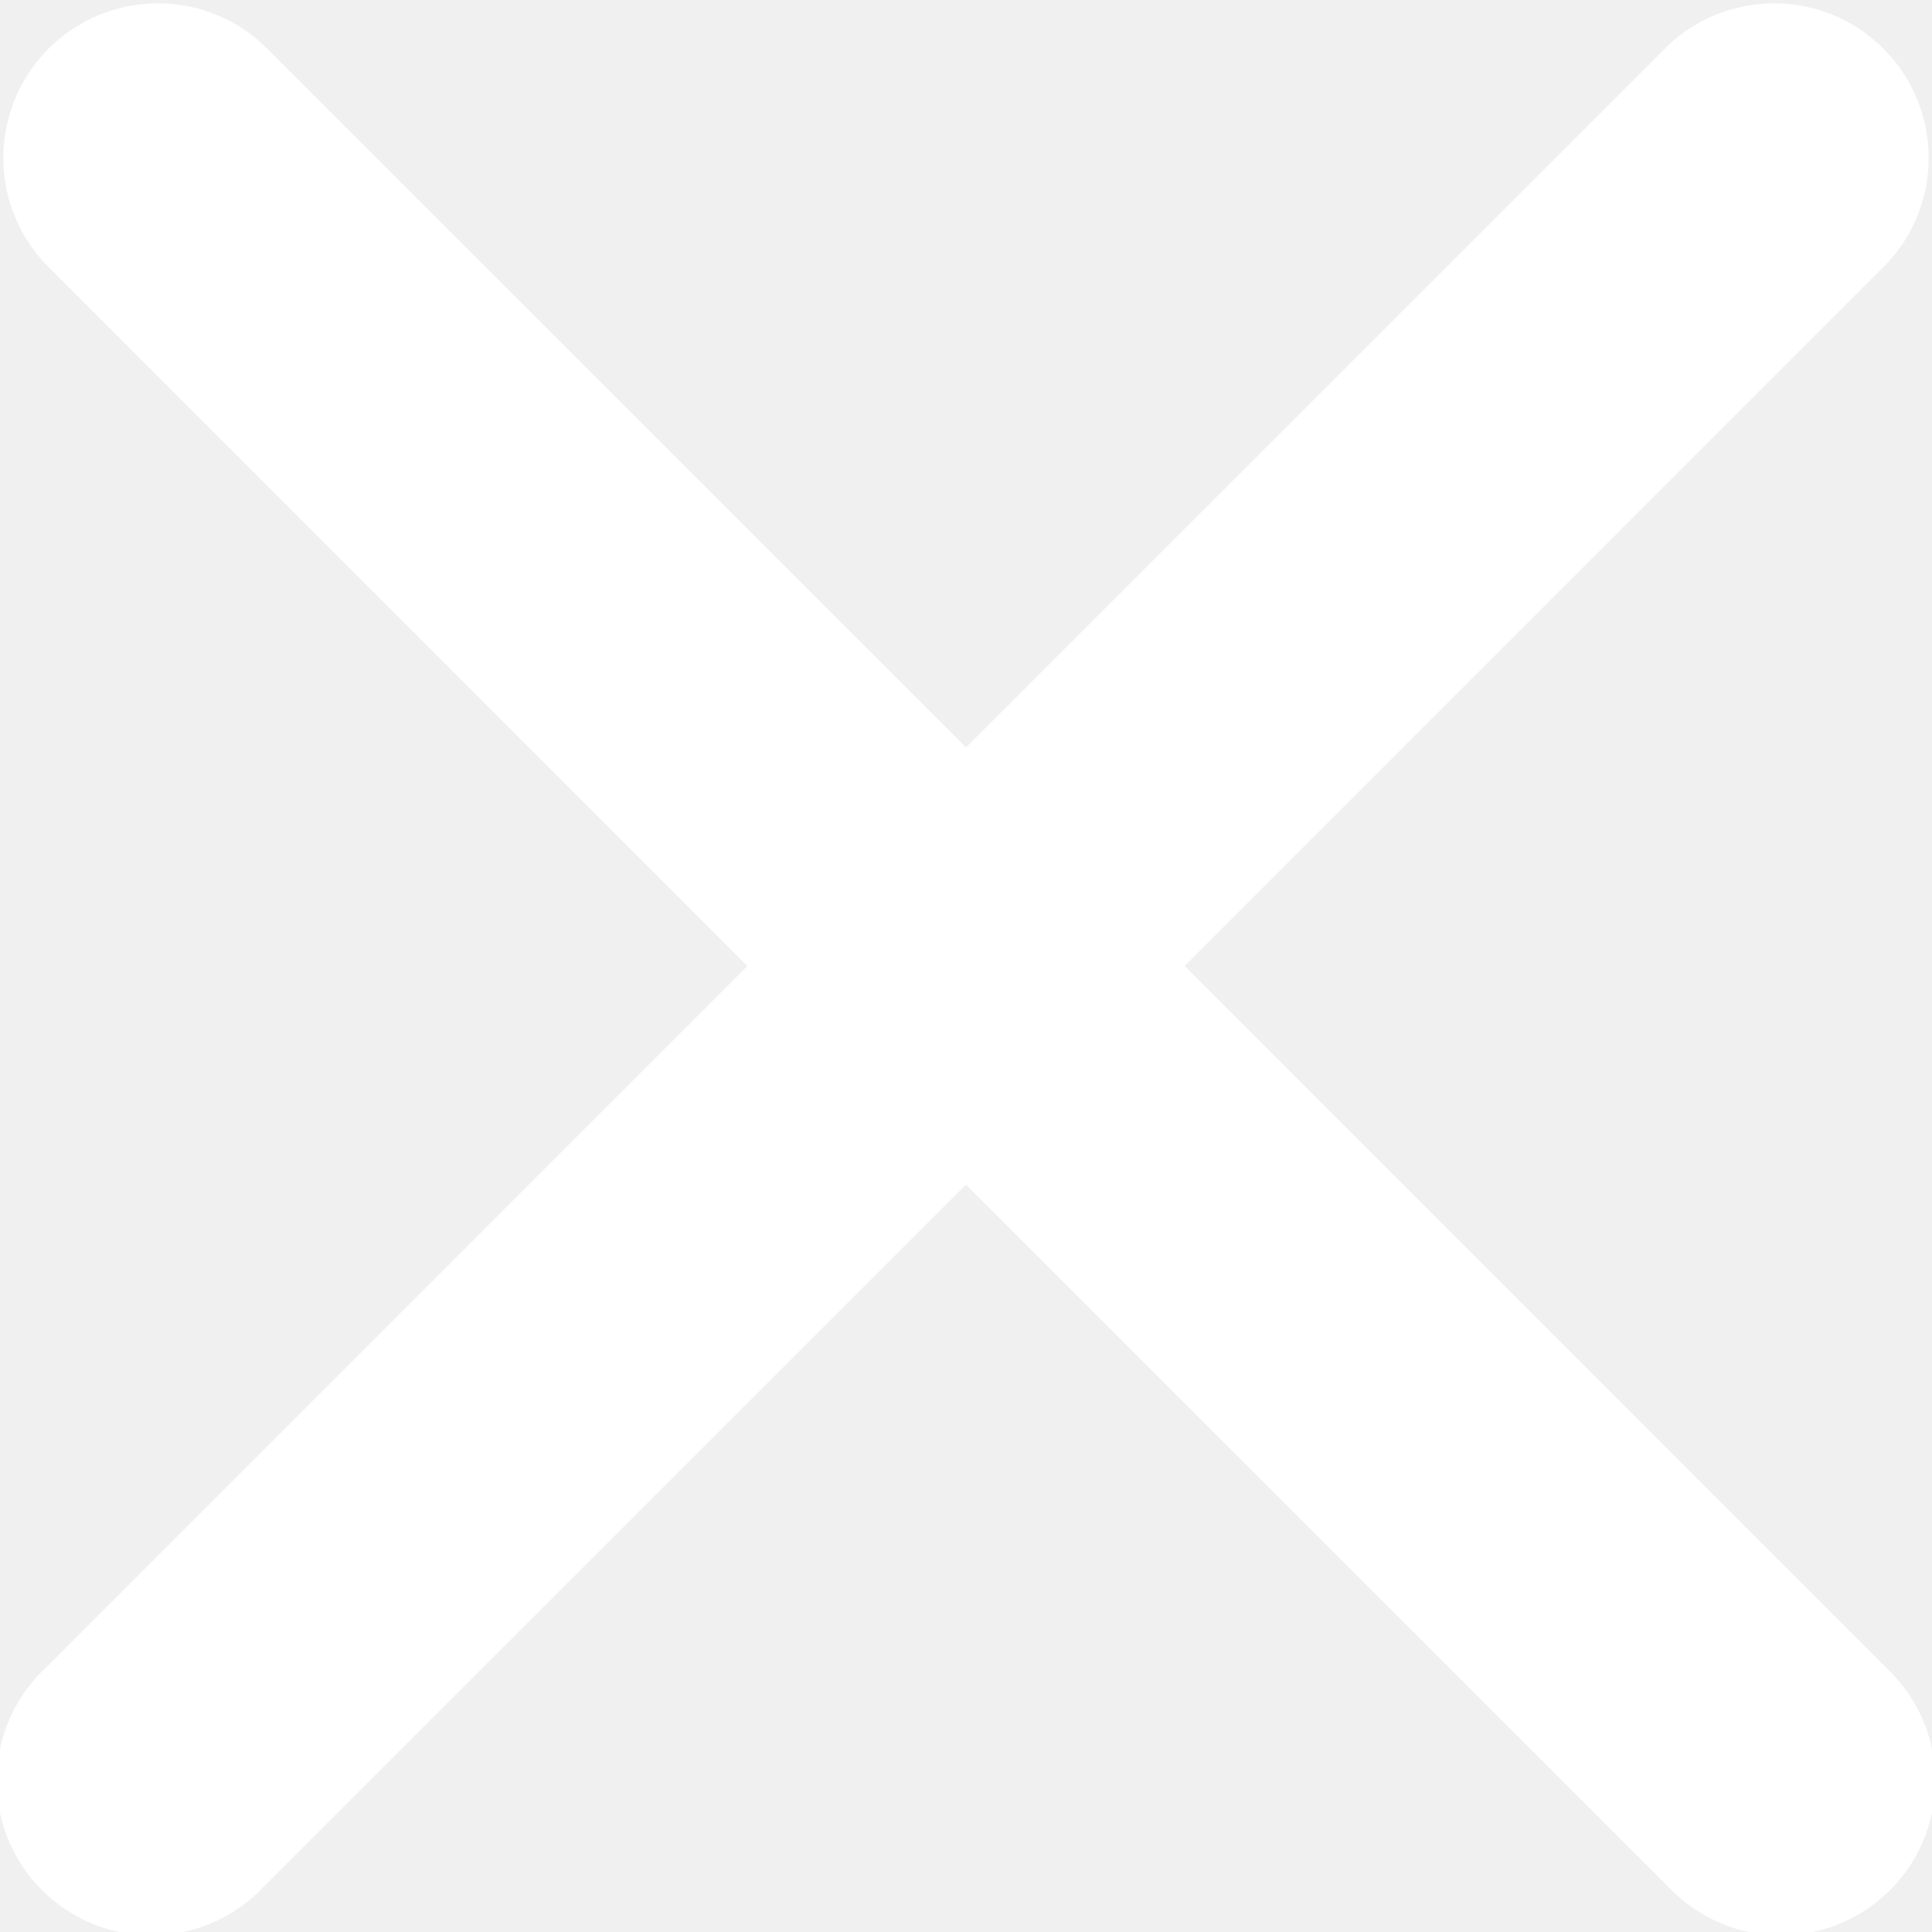
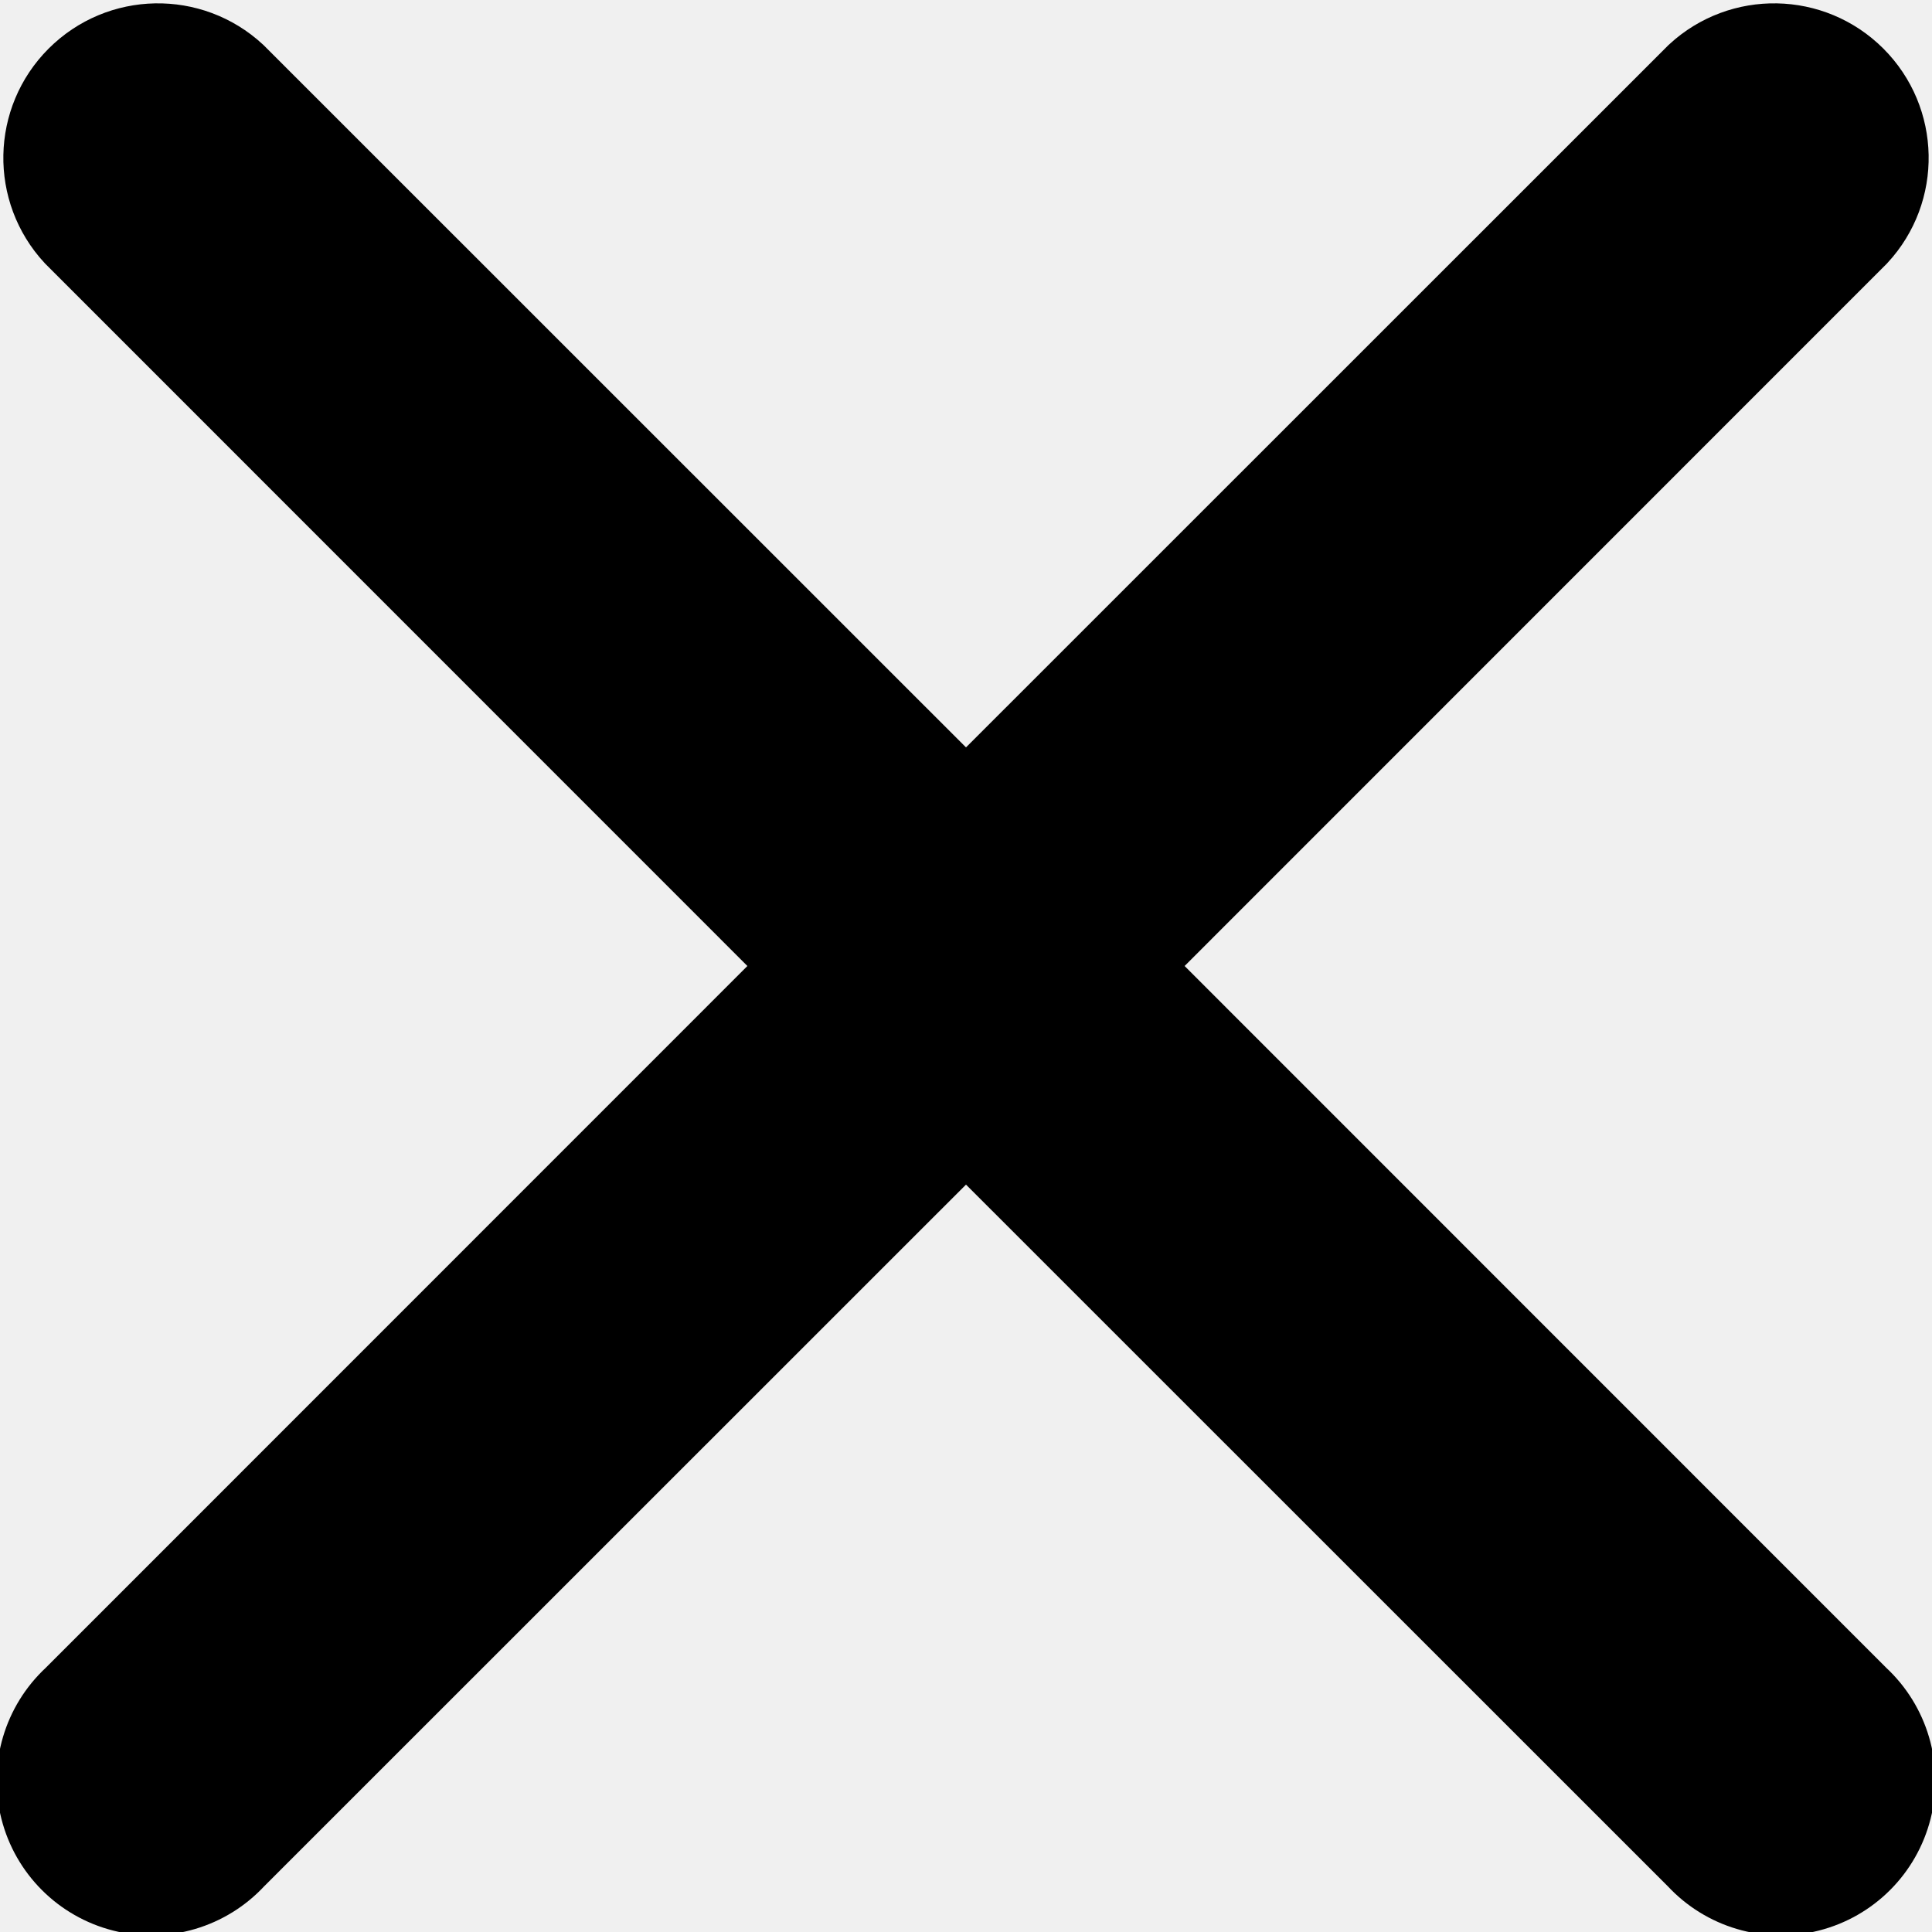
<svg xmlns="http://www.w3.org/2000/svg" width="12" height="12">
-   <path d="M10.503.423L6 4.925 1.497.423A.76.76 0 00.423 1.497L4.925 6 .423 10.503a.76.76 0 101.074 1.074L6 7.075l4.503 4.502a.76.76 0 101.074-1.074L7.075 6l4.502-4.503A.76.76 0 0010.503.423z" fill="#fff" stroke="#fff" stroke-width=".4" />
+   <path d="M10.503.423L6 4.925 1.497.423A.76.76 0 00.423 1.497L4.925 6 .423 10.503a.76.76 0 101.074 1.074L6 7.075l4.503 4.502a.76.76 0 101.074-1.074L7.075 6l4.502-4.503A.76.76 0 0010.503.423z" fill="currentColor" stroke="currentColor" stroke-width=".4" />
</svg>
